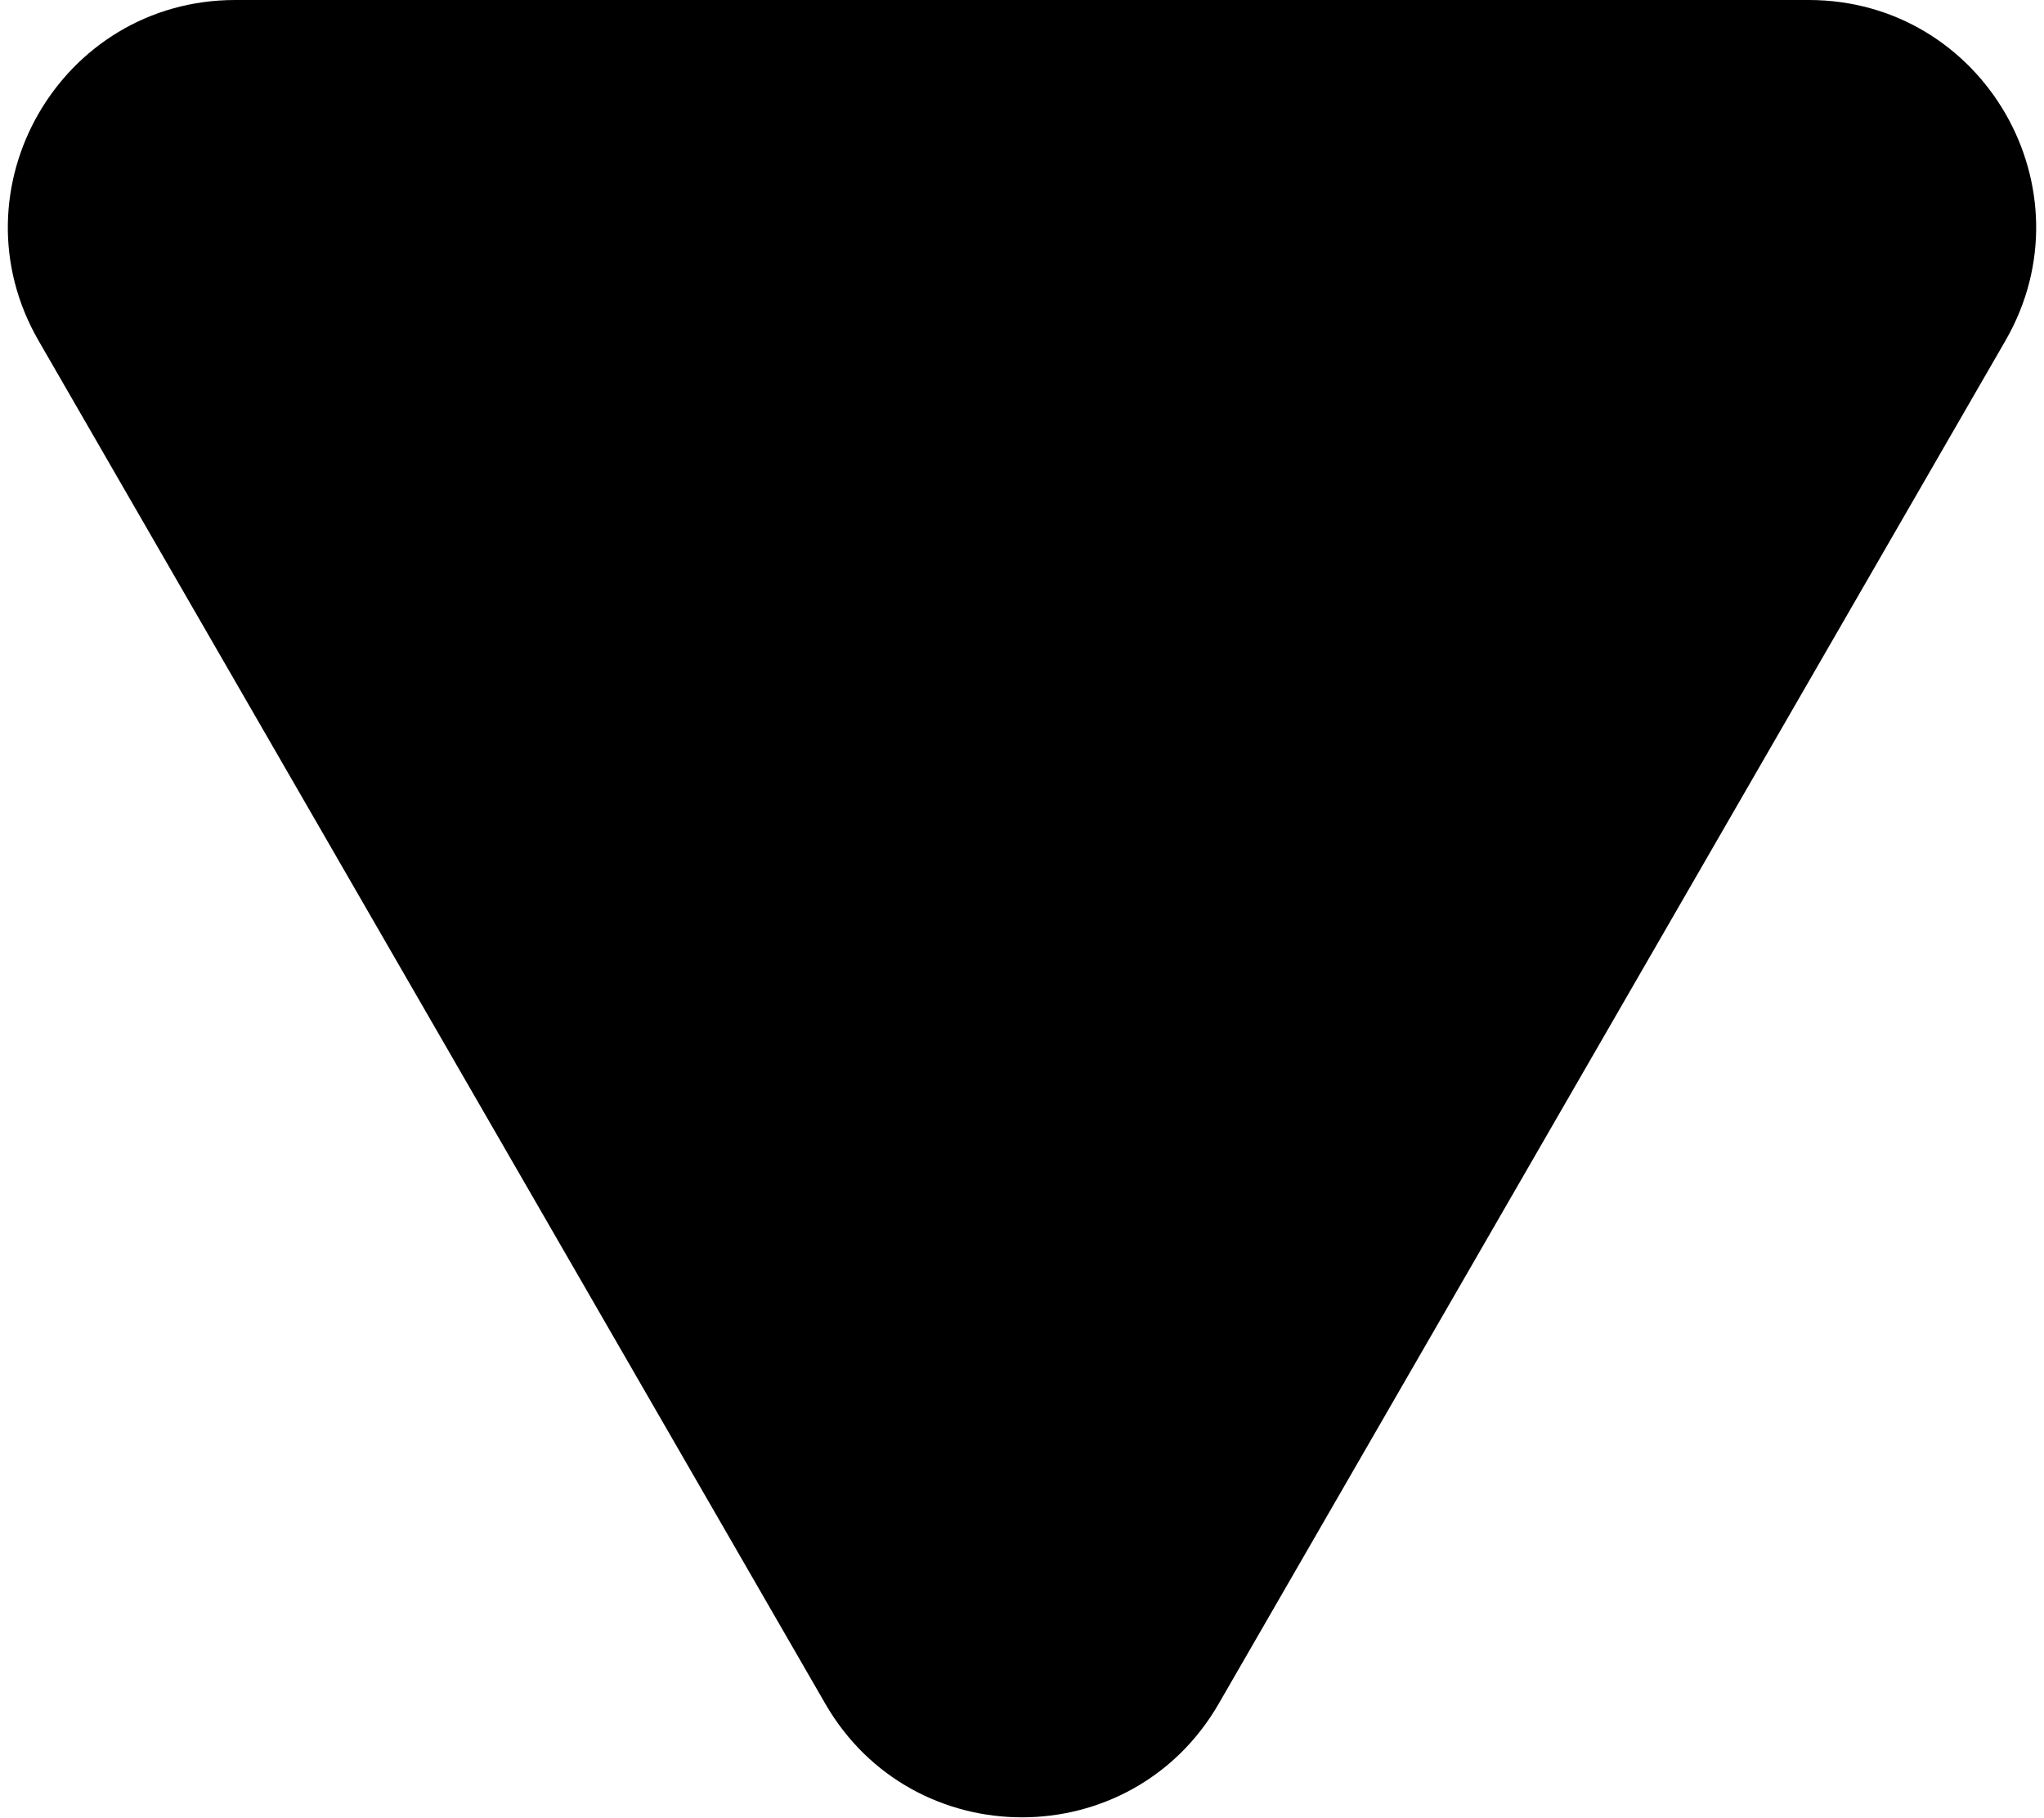
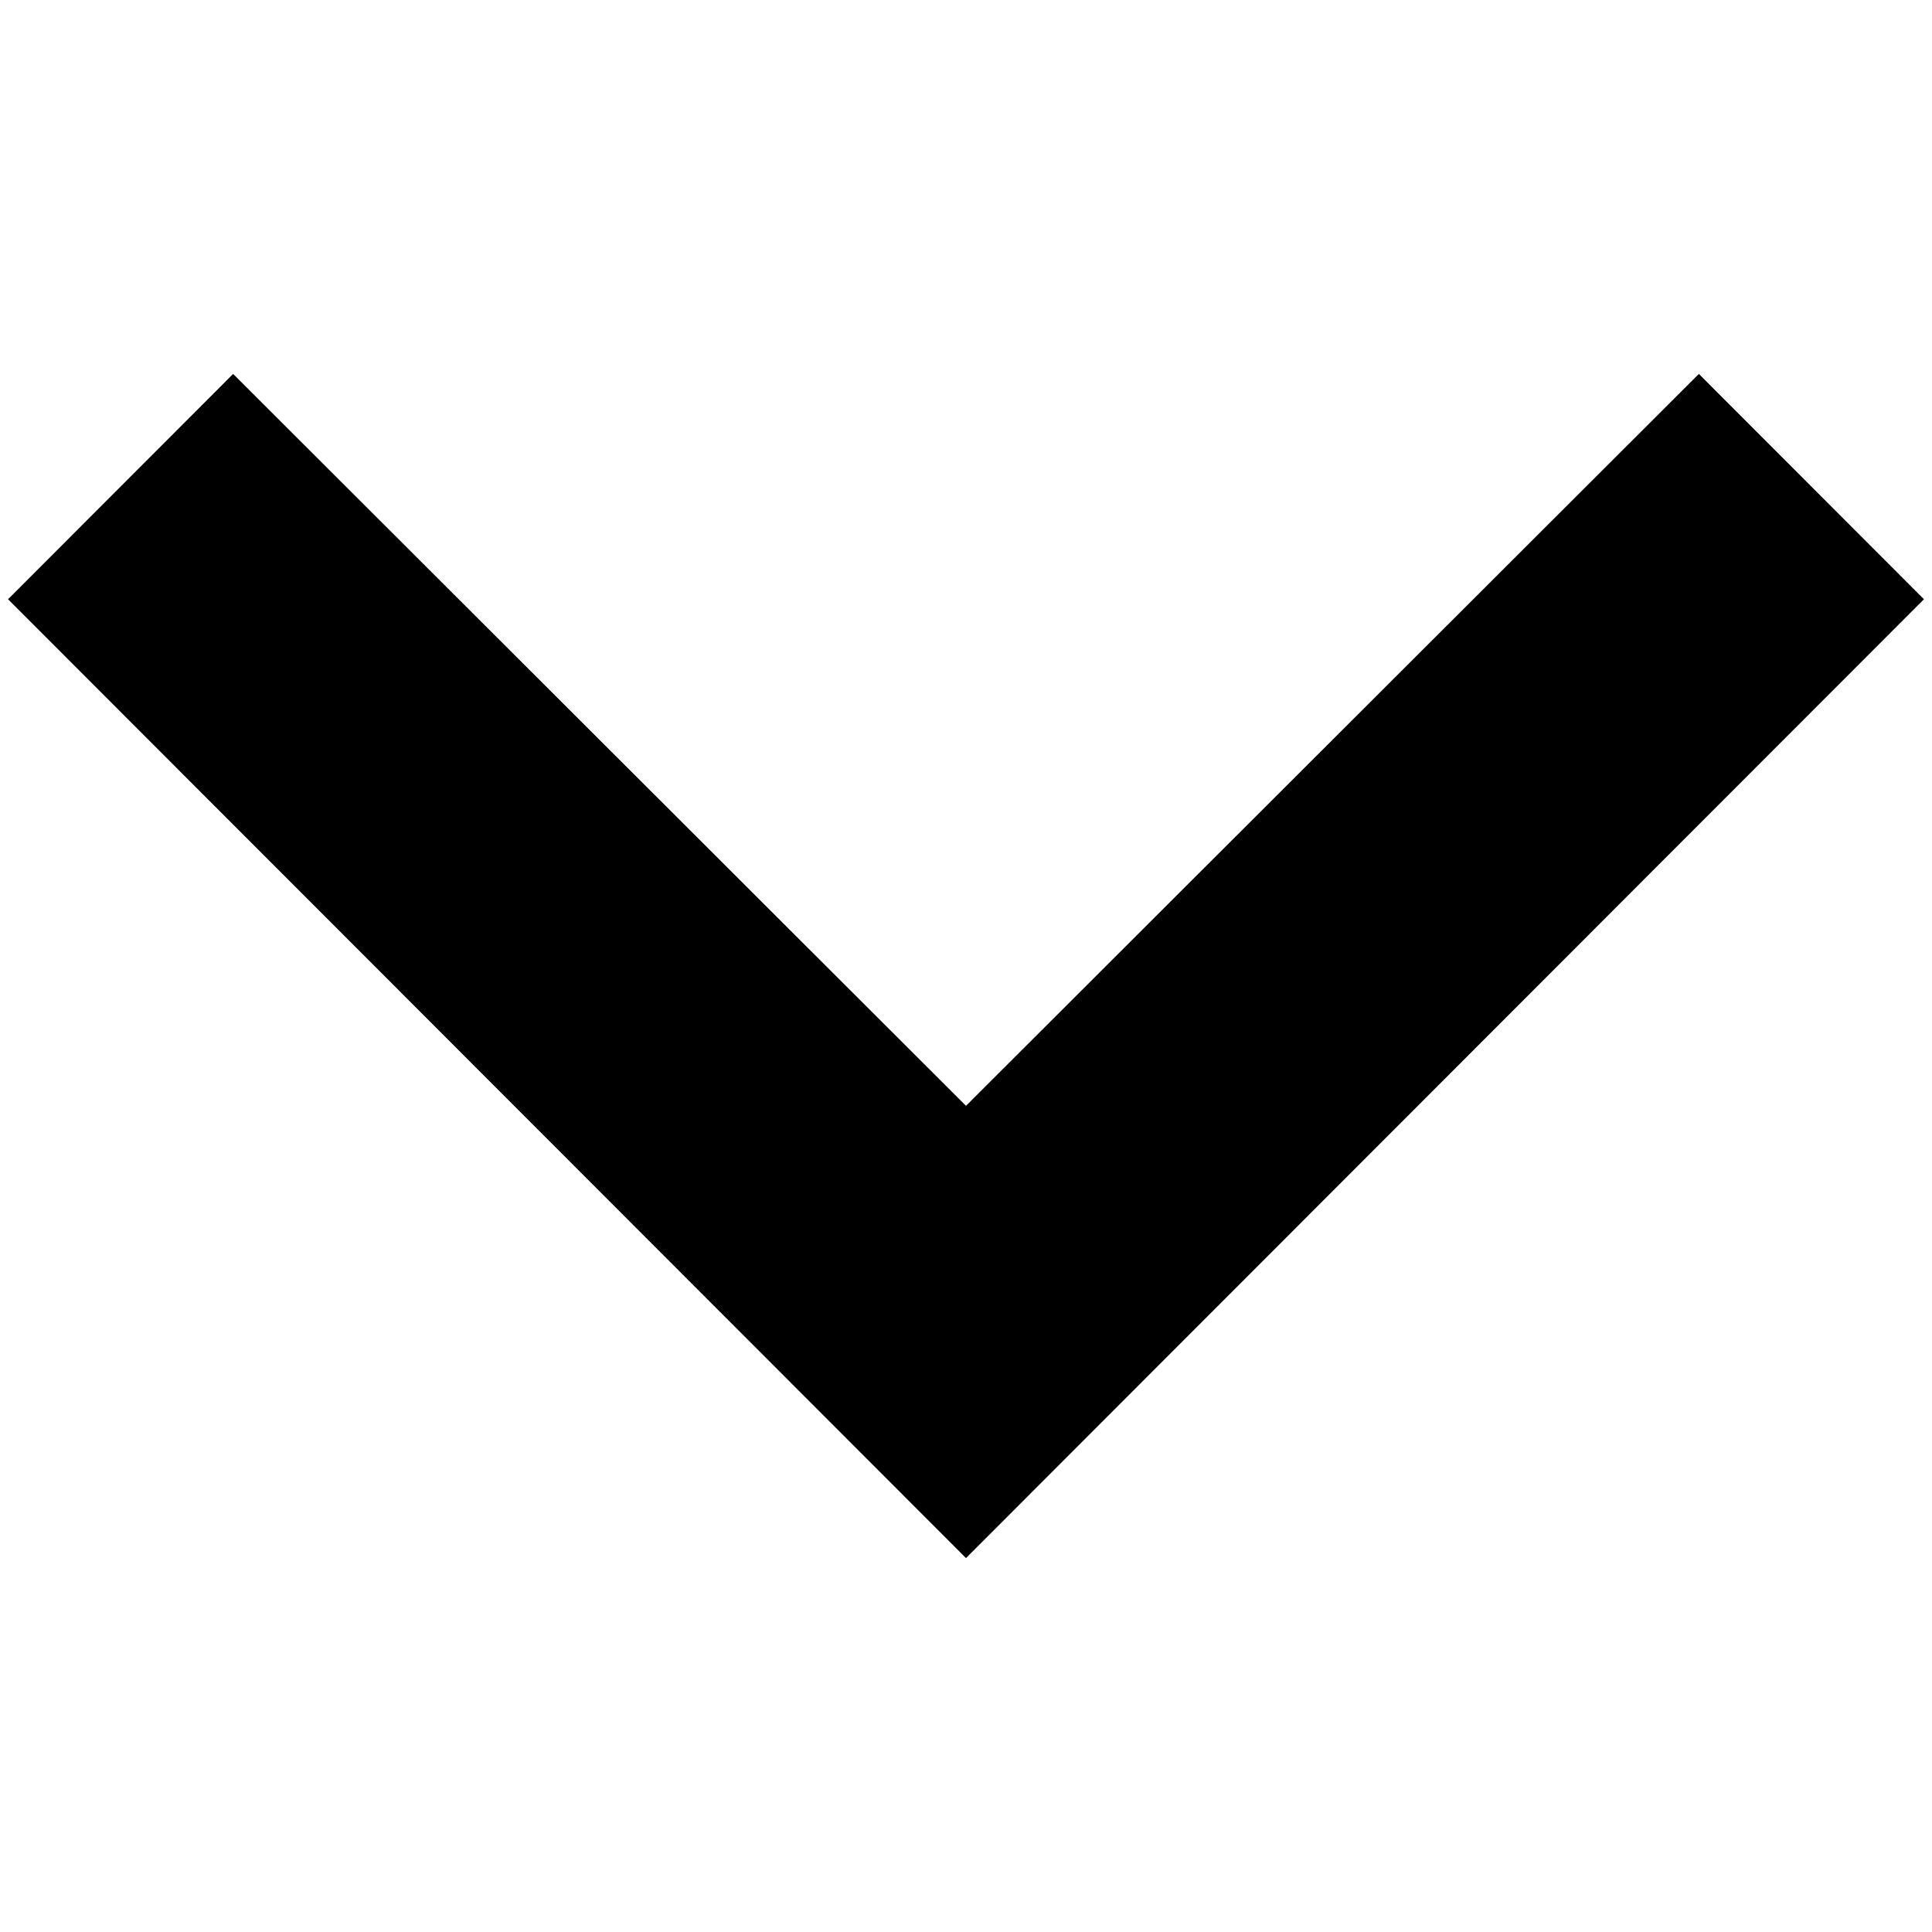
- <svg xmlns="http://www.w3.org/2000/svg" width="18" height="16" viewBox="0 0 18 16">
-   <path d="M10.732 15C9.962 16.333 8.038 16.333 7.268 15L0.34 3C-0.43 1.667 0.532 0 2.072 0L15.928 0C17.468 0 18.43 1.667 17.66 3L10.732 15Z" />
+ <svg xmlns="http://www.w3.org/2000/svg" width="24" height="24" viewBox="0 0 24 24">
+   <path d="M24 24H0V0h24v24z" fill="none" opacity=".87" />
+   <path d="m21.104,4.645l-9.104,9.092l-9.104,-9.092l-2.796,2.799l11.9,11.911l11.9,-11.911l-2.796,-2.799z" />
</svg>
